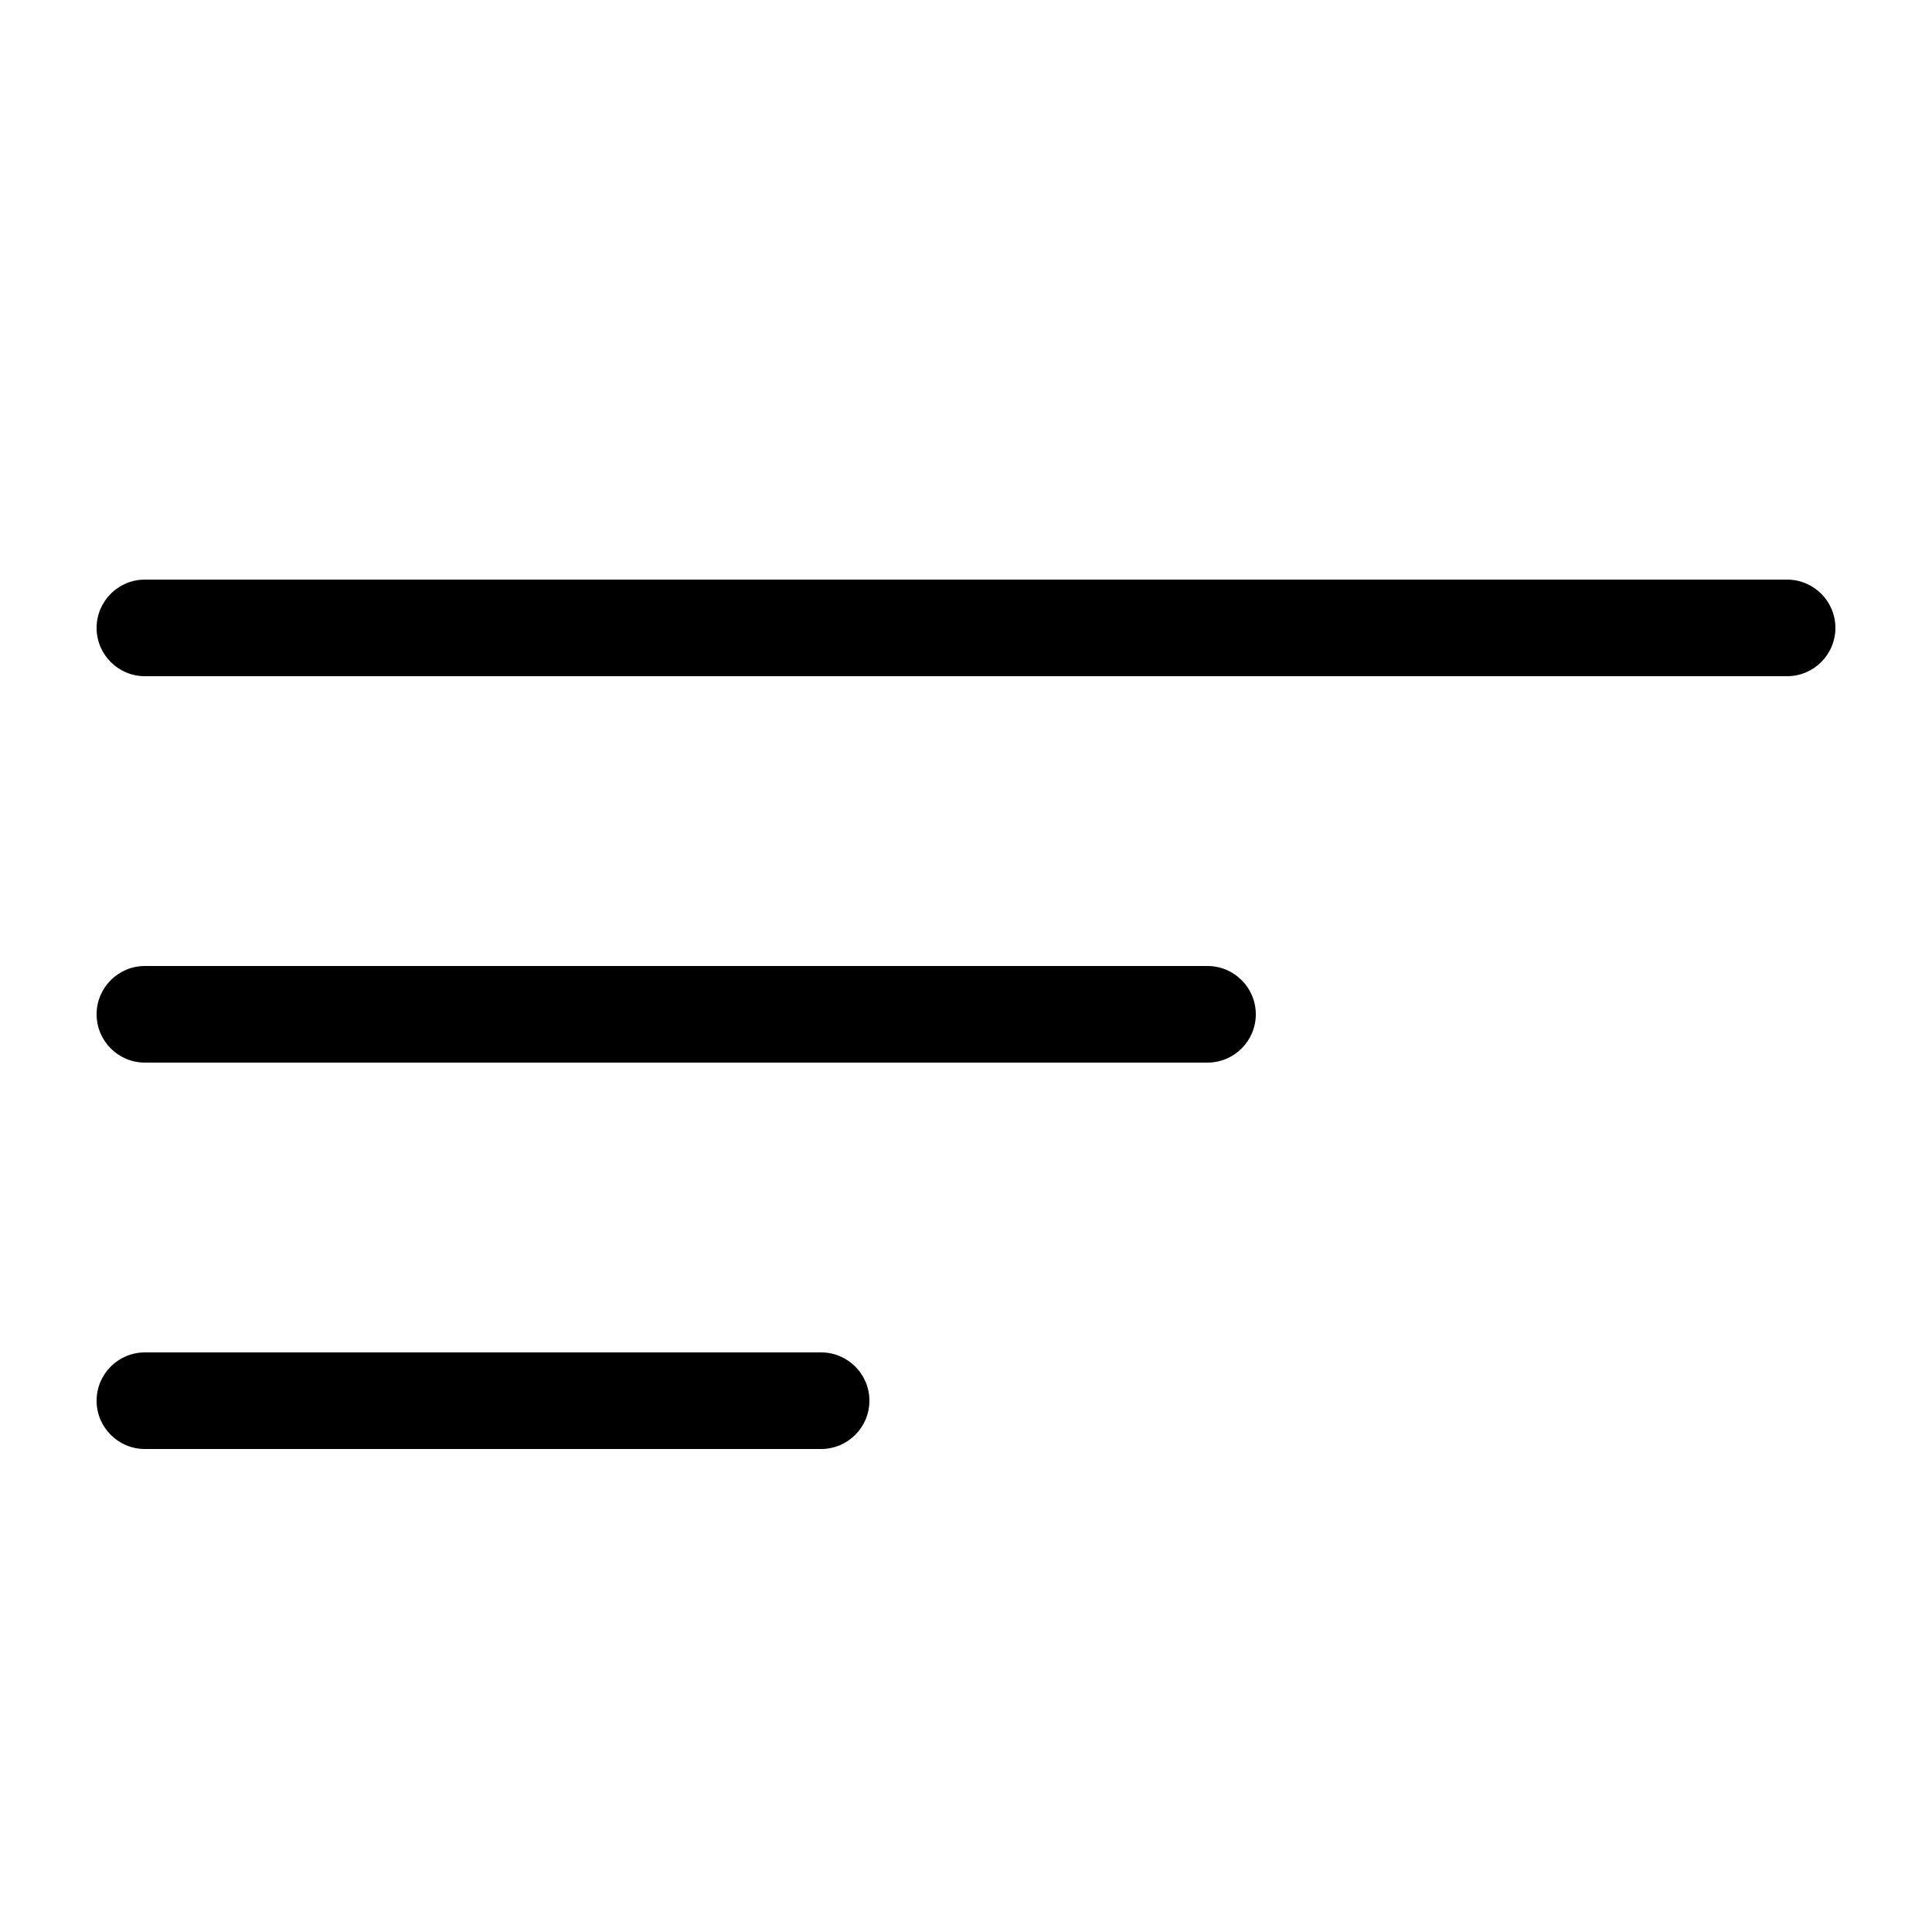
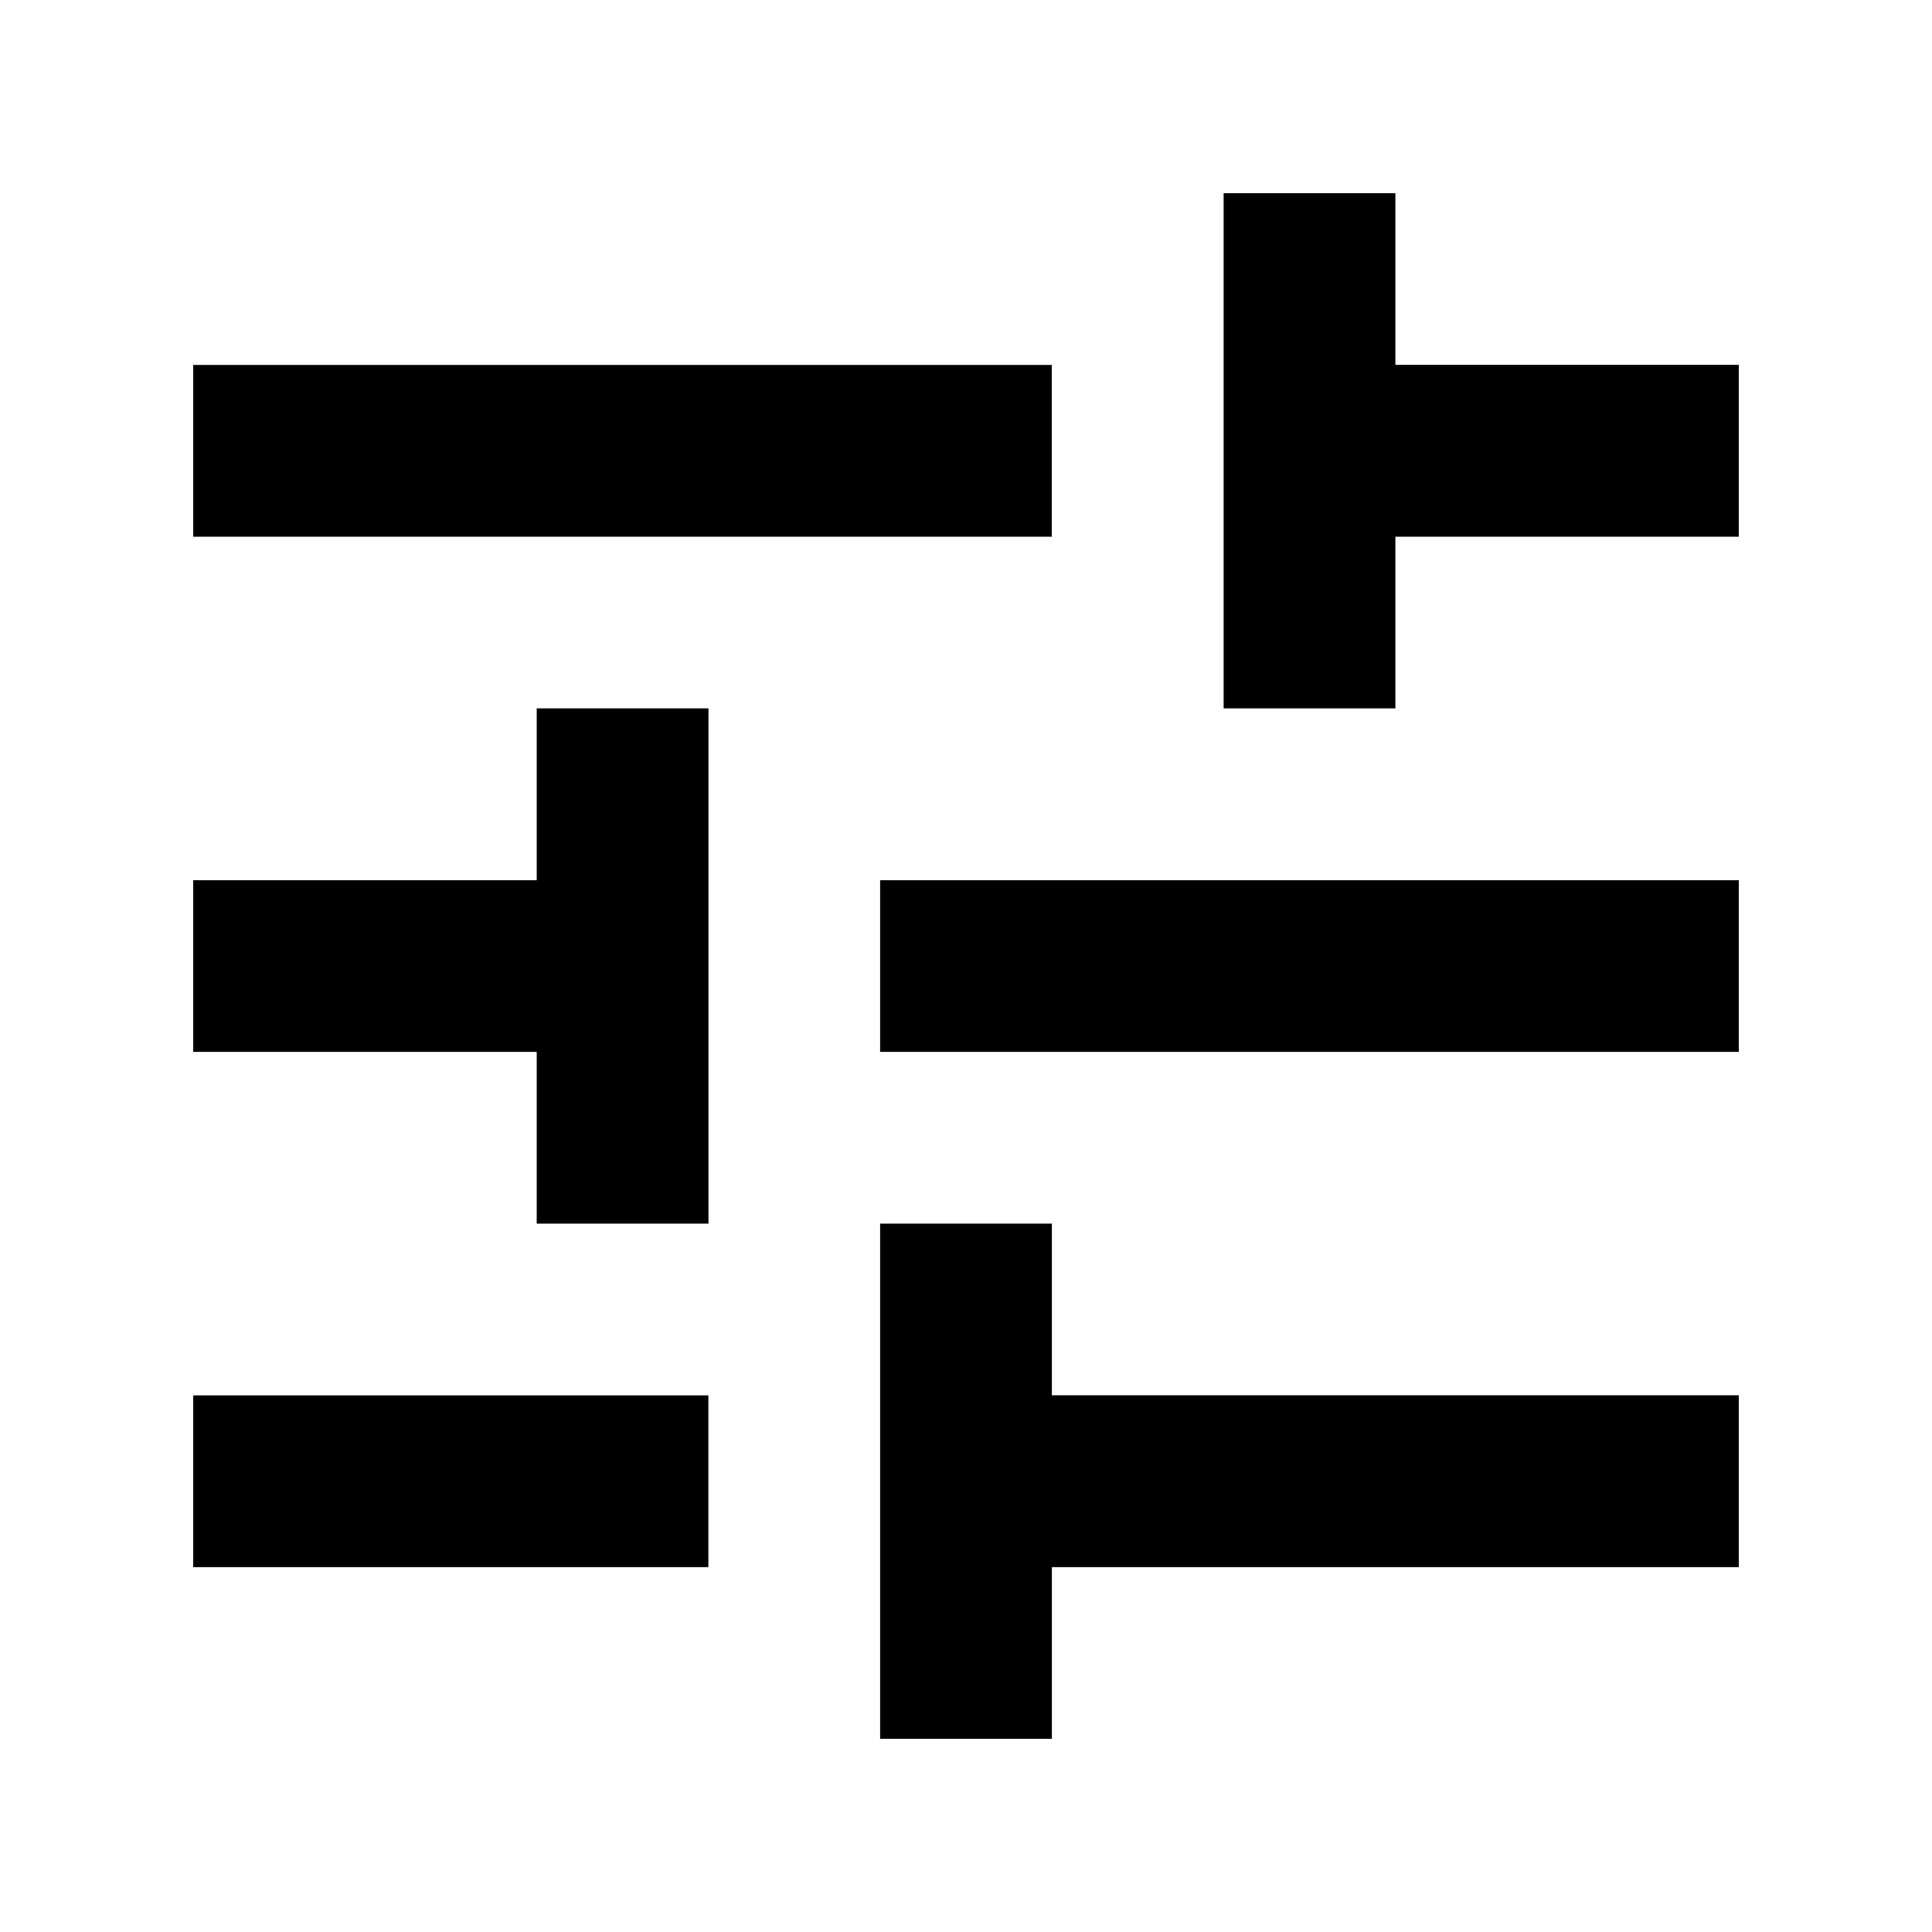
<svg xmlns="http://www.w3.org/2000/svg" width="20px" height="20px" viewBox="0 0 20 20" version="1.1">
  <defs />
  <g id="Android" stroke="none" stroke-width="1" fill="none" fill-rule="evenodd">
    <g id="filter--small" fill="#000000">
-       <path d="M8.5,14 L1.5,14 C1.224,14 1,14.224 1,14.5 C1,14.776 1.224,15 1.5,15 L8.5,15 C8.776,15 9,14.776 9,14.5 C9,14.224 8.776,14 8.5,14 M12.5,10 L1.5,10 C1.224,10 1,10.224 1,10.5 C1,10.776 1.224,11 1.5,11 L12.5,11 C12.776,11 13,10.776 13,10.5 C13,10.224 12.776,10 12.5,10 M19,6.5 C19,6.776 18.776,7 18.5,7 L1.5,7 C1.224,7 1,6.776 1,6.5 C1,6.224 1.224,6 1.5,6 L18.5,6 C18.776,6 19,6.224 19,6.5" id="Page-1" />
+       <path d="M12.667,2 L12.667,7.333 L14.445,7.333 L14.445,5.556 L18,5.556 L18,3.777 L14.445,3.777 L14.445,2 L12.667,2 Z M2,5.556 L10.888,5.556 L10.888,3.778 L2,3.778 L2,5.556 Z M5.556,7.333 L5.556,9.112 L2,9.112 L2,10.889 L5.556,10.889 L5.556,12.667 L7.334,12.667 L7.334,7.333 L5.556,7.333 Z M9.111,10.889 L18,10.889 L18,9.112 L9.111,9.112 L9.111,10.889 Z M9.111,12.667 L9.111,18 L10.889,18 L10.889,16.223 L18,16.223 L18,14.444 L10.889,14.444 L10.889,12.667 L9.111,12.667 Z M2,16.223 L7.333,16.223 L7.333,14.445 L2,14.445 L2,16.223 Z" id="Page-1" />
    </g>
  </g>
</svg>
